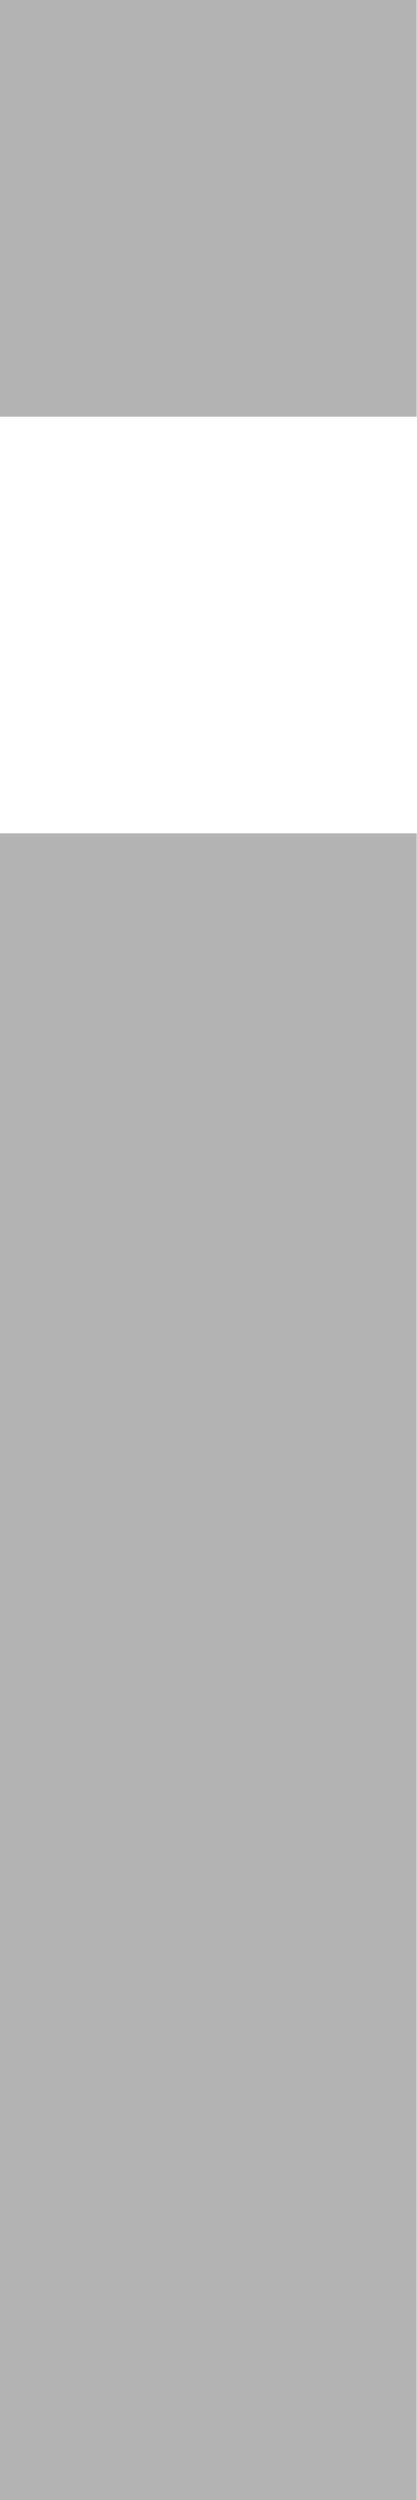
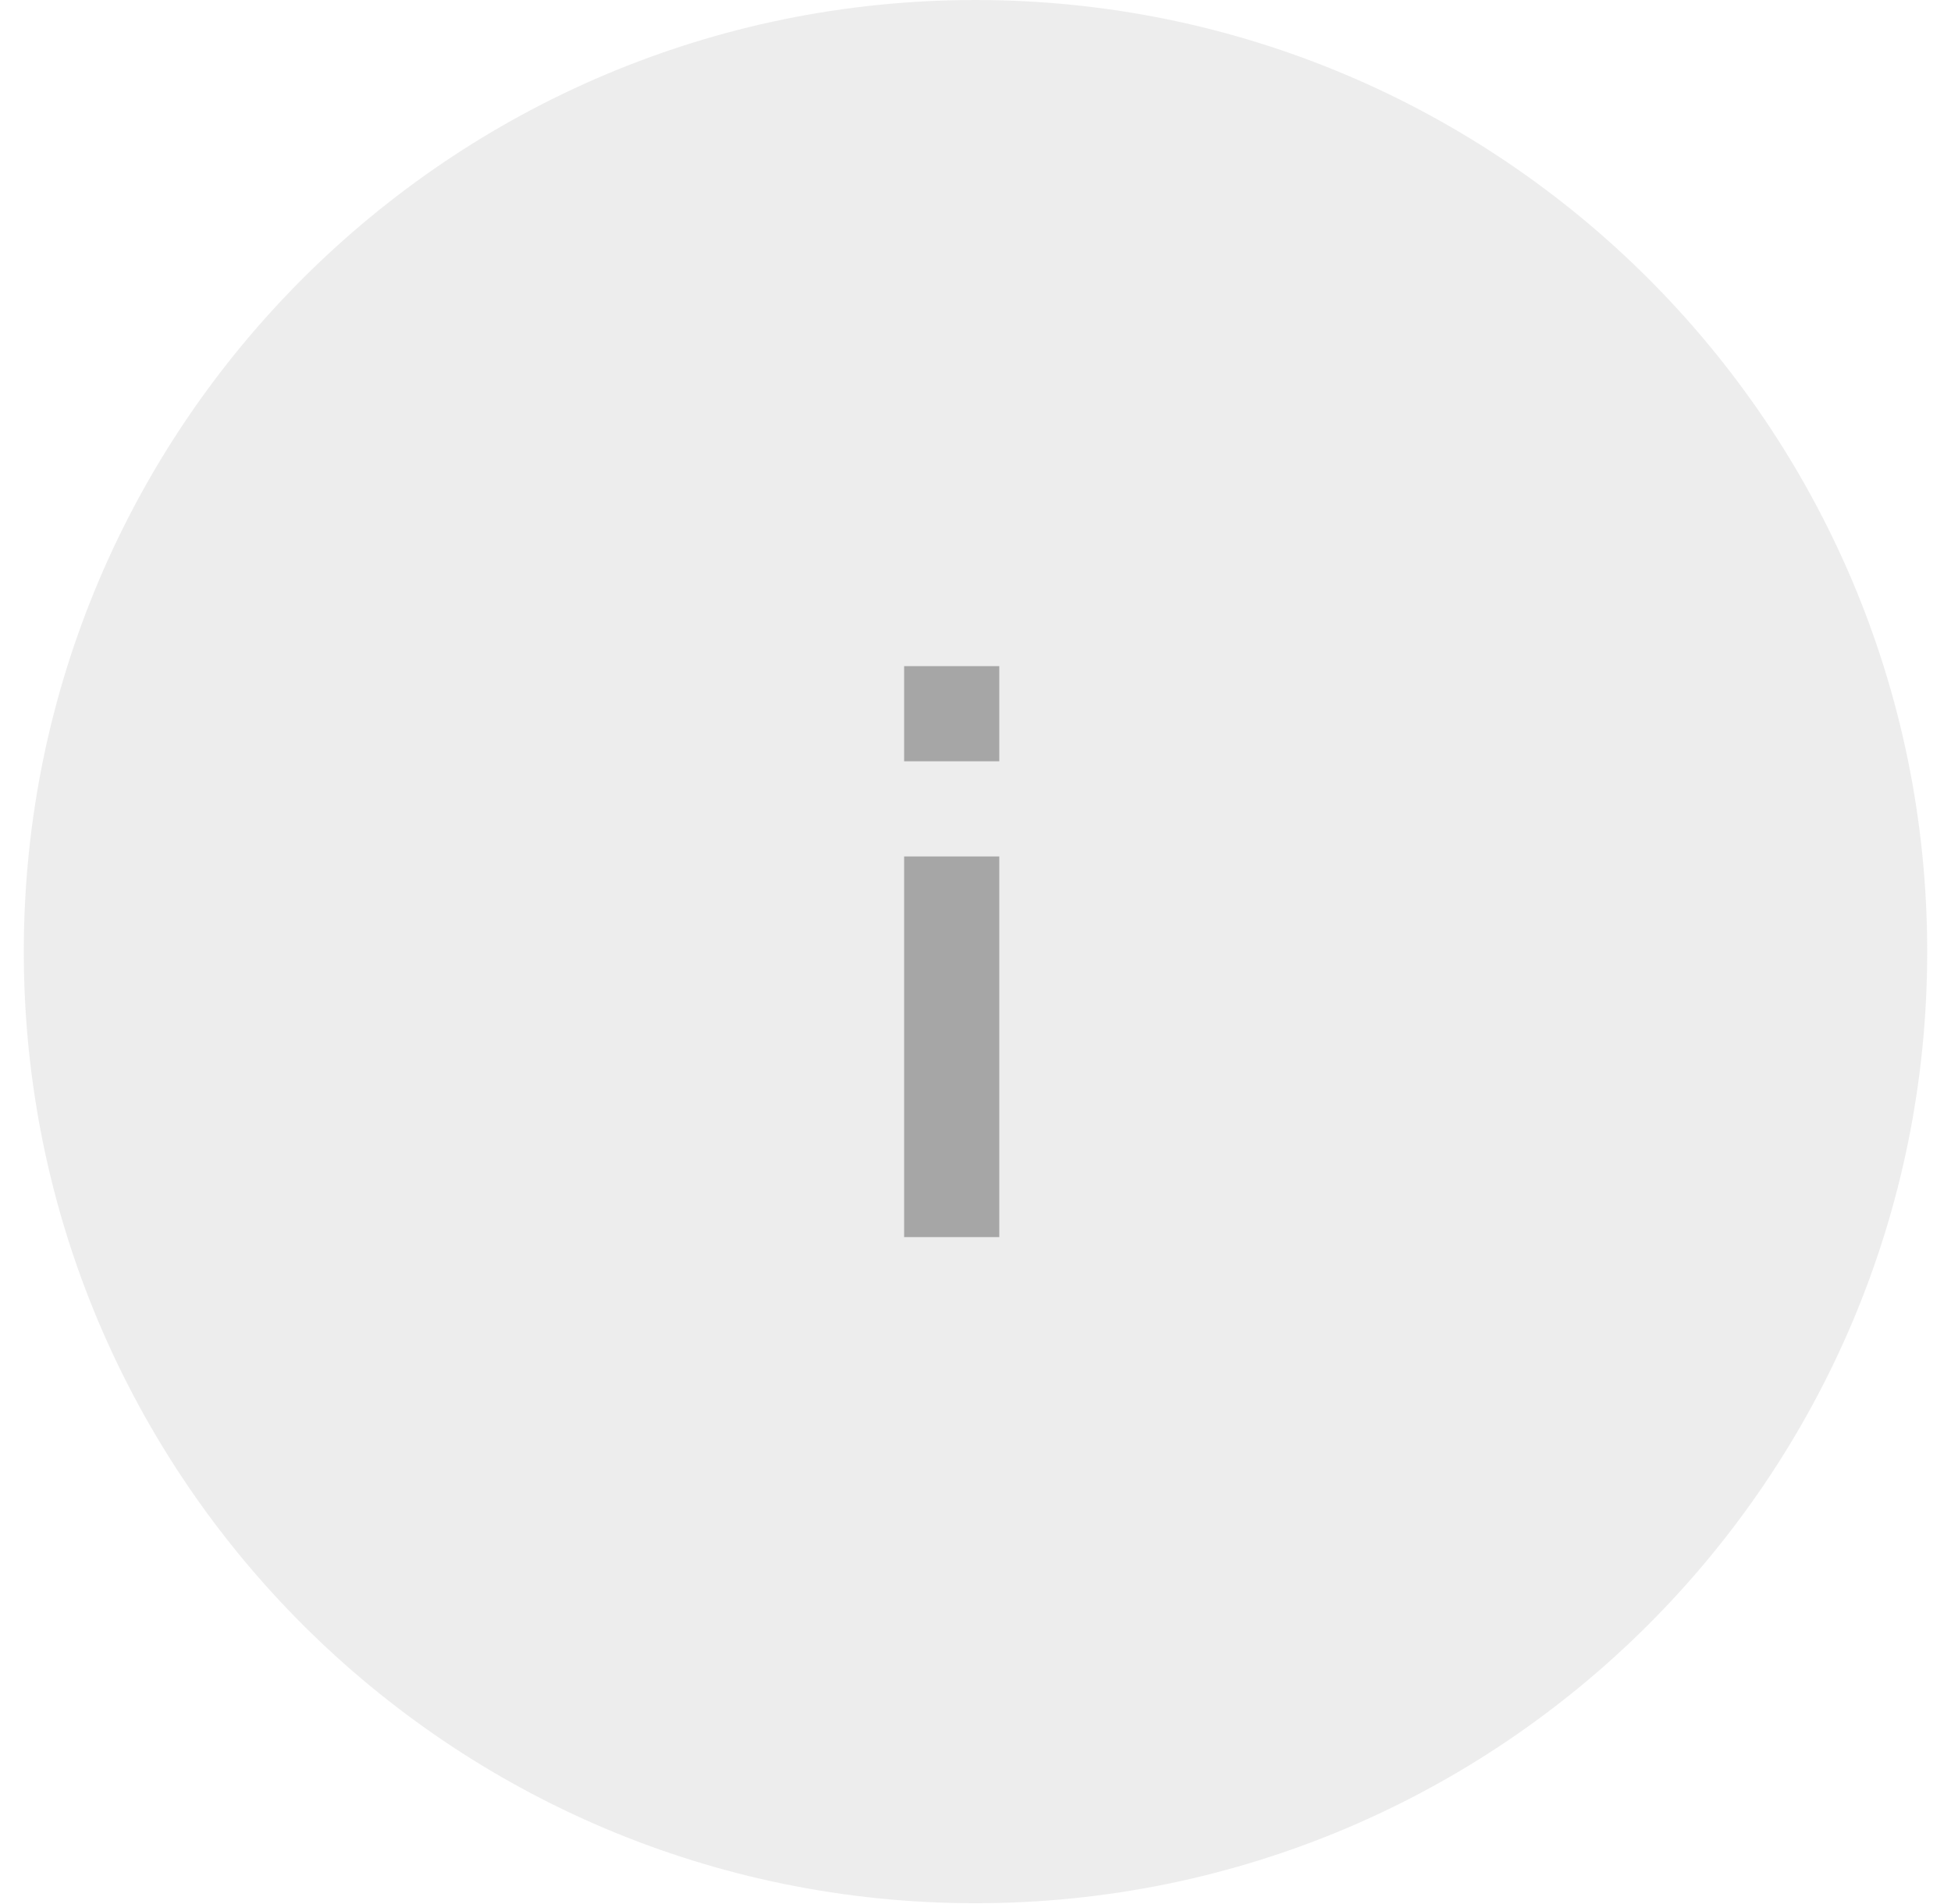
- <svg xmlns="http://www.w3.org/2000/svg" width="2" height="12" viewBox="0 0 2 12" fill="none">
+ <svg xmlns="http://www.w3.org/2000/svg" width="41" height="40" viewBox="0 0 41 40" fill="none">
+   <circle cx="20.5" cy="20" r="20" fill="#DCDCDC" fill-opacity="0.5" />
  <g opacity="0.3">
-     <path d="M2 0H0V2H2V0Z" fill="black" />
-     <path d="M2 4H0V12H2V4Z" fill="black" />
+     <path d="M21 14H19V16H21V14Z" fill="black" />
+     <path d="M21 18H19V26H21V18Z" fill="black" />
  </g>
</svg>
